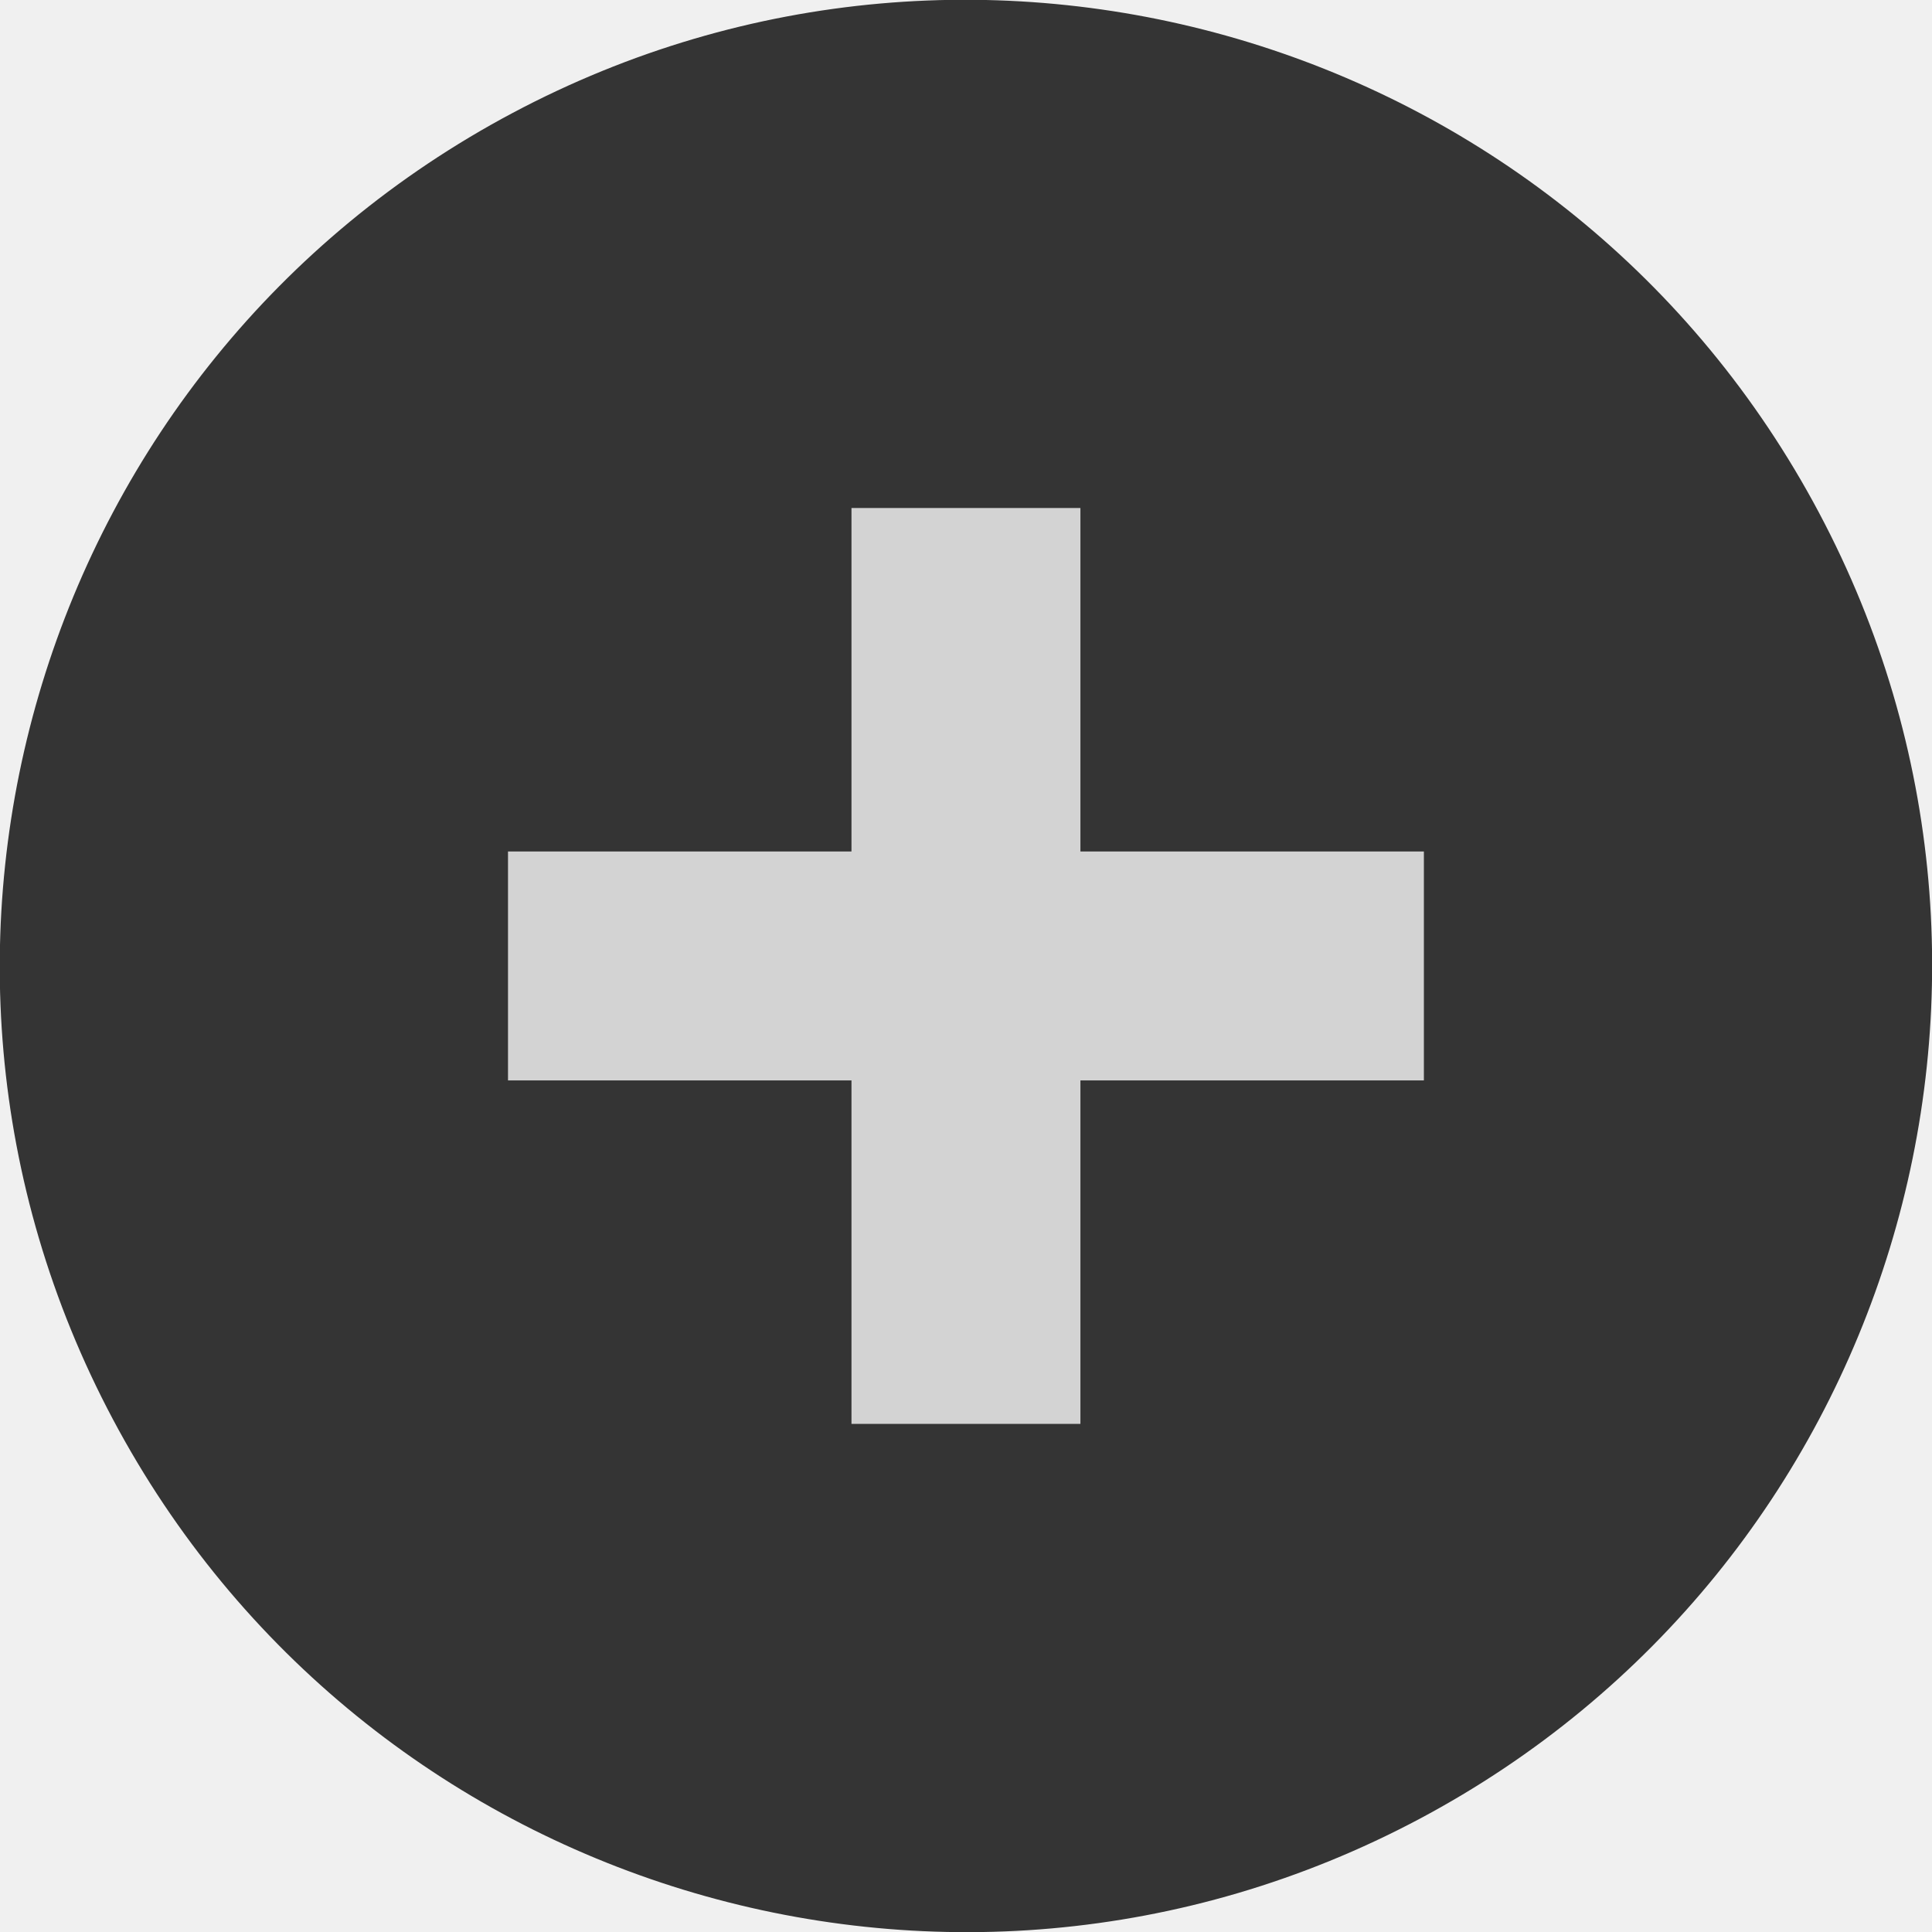
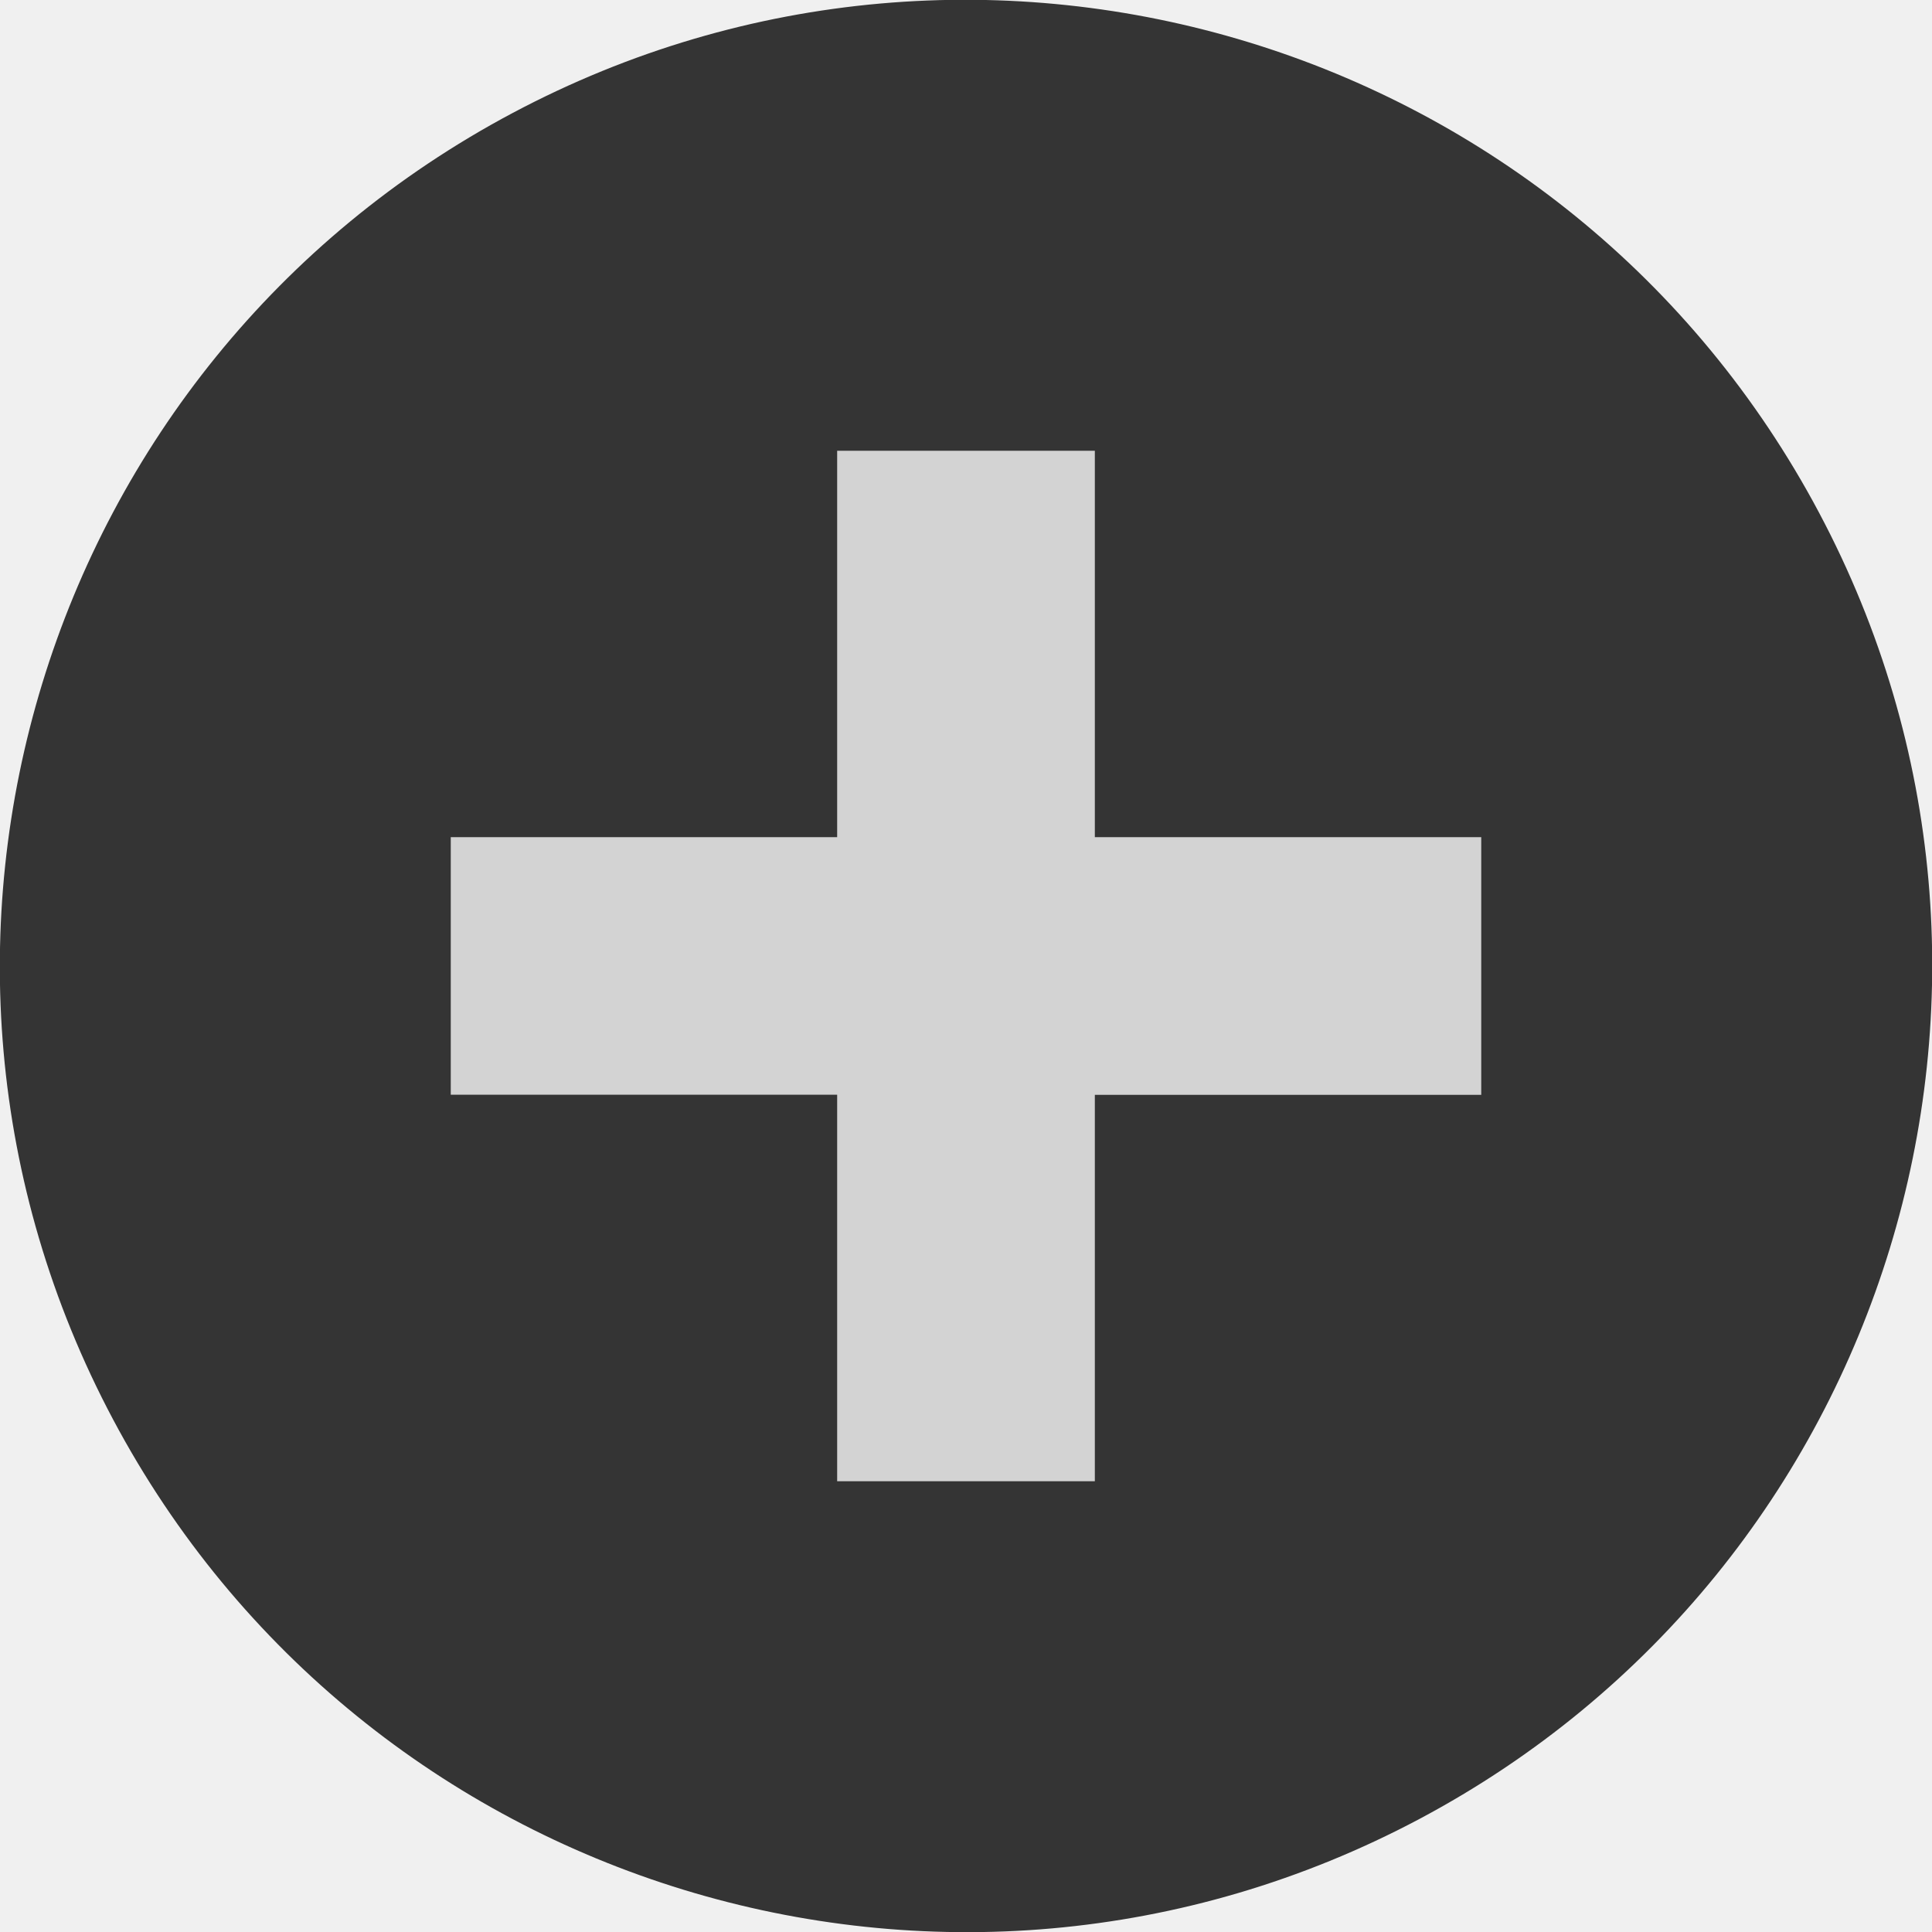
- <svg xmlns="http://www.w3.org/2000/svg" xmlns:xlink="http://www.w3.org/1999/xlink" width="18" height="18" version="1.1" style="enable-background:new" id="svg8">
+ <svg xmlns="http://www.w3.org/2000/svg" xmlns:xlink="http://www.w3.org/1999/xlink" width="16" height="16" version="1.1" style="enable-background:new" id="svg8">
  <defs id="defs12">
    <linearGradient id="linearGradient4507">
      <stop offset="0" style="stop-color:#fafafa;stop-opacity:0.855" id="stop4503" />
      <stop offset="1" style="stop-color:#646464;stop-opacity:1" id="stop4505" />
    </linearGradient>
    <linearGradient id="linearGradient3587-6-5">
      <stop offset="0" style="stop-color:#000000;stop-opacity:1" id="stop4498" />
      <stop offset="1" style="stop-color:#646464;stop-opacity:1" id="stop4500" />
    </linearGradient>
    <linearGradient x1="6.931" y1="7.844" x2="11.17" y2="12.083" id="linearGradient2388" xlink:href="#linearGradient3587-6-5-0" gradientUnits="userSpaceOnUse" gradientTransform="matrix(0.7542472,0.7542472,-0.7542472,0.7542472,9.279691,-7.449341)" />
    <linearGradient id="linearGradient3587-6-5-0">
      <stop id="stop3589-9-2" style="stop-color:#000000;stop-opacity:1" offset="0" />
      <stop id="stop3591-7-4" style="stop-color:#646464;stop-opacity:1" offset="1" />
    </linearGradient>
    <linearGradient x1="7.08" y1="7.694" x2="11.318" y2="11.932" id="linearGradient2388-5" xlink:href="#linearGradient4507" gradientUnits="userSpaceOnUse" gradientTransform="matrix(0.7515854,0.7568997,-0.7568997,0.7515854,31.8217,-5.317321)" />
    <linearGradient x1="6.931" y1="7.844" x2="11.17" y2="12.083" id="linearGradient2388-9" xlink:href="#linearGradient3587-6-5" gradientUnits="userSpaceOnUse" gradientTransform="matrix(0.7542472,0.7542472,-0.7542472,0.7542472,-13.23212,-10.31706)" />
  </defs>
-   <circle style="opacity:1;fill:#000000;fill-opacity:0.784;stroke:#ffffff;stroke-width:0;stroke-linejoin:round;stroke-miterlimit:4;stroke-dasharray:none;stroke-opacity:1" id="path4488" cx="3.722" cy="12.171" transform="rotate(-27.99514)" r="9" />
-   <path style="opacity:1;fill:#ffffff;fill-opacity:0.784;fill-rule:evenodd;stroke:none;stroke-width:1.067px;stroke-linecap:butt;stroke-linejoin:miter;stroke-opacity:1;enable-background:new" d="m 7.933,4.733 v 3.2 h -3.2 v 2.133 h 3.2 v 3.2 h 2.133 v -3.2 h 3.2 V 7.933 h -3.2 v -3.2 z" id="rect3336" />
+   <circle style="opacity:1;fill:#000000;fill-opacity:0.784;stroke:#ffffff;stroke-width:0;stroke-linejoin:round;stroke-miterlimit:4;stroke-dasharray:none;stroke-opacity:1" id="path4488" cx="3.309" cy="10.819" transform="rotate(-27.99514)" r="8" />
+   <path style="opacity:1;fill:#ffffff;fill-opacity:0.784;fill-rule:evenodd;stroke:none;stroke-width:1.067px;stroke-linecap:butt;stroke-linejoin:miter;stroke-opacity:1;enable-background:new" d="M 6.933,3.733 V 6.933 h -3.2 v 2.133 h 3.2 V 12.267 H 9.067 V 9.067 h 3.2 V 6.933 h -3.2 v -3.2 z" id="rect3336" />
</svg>
